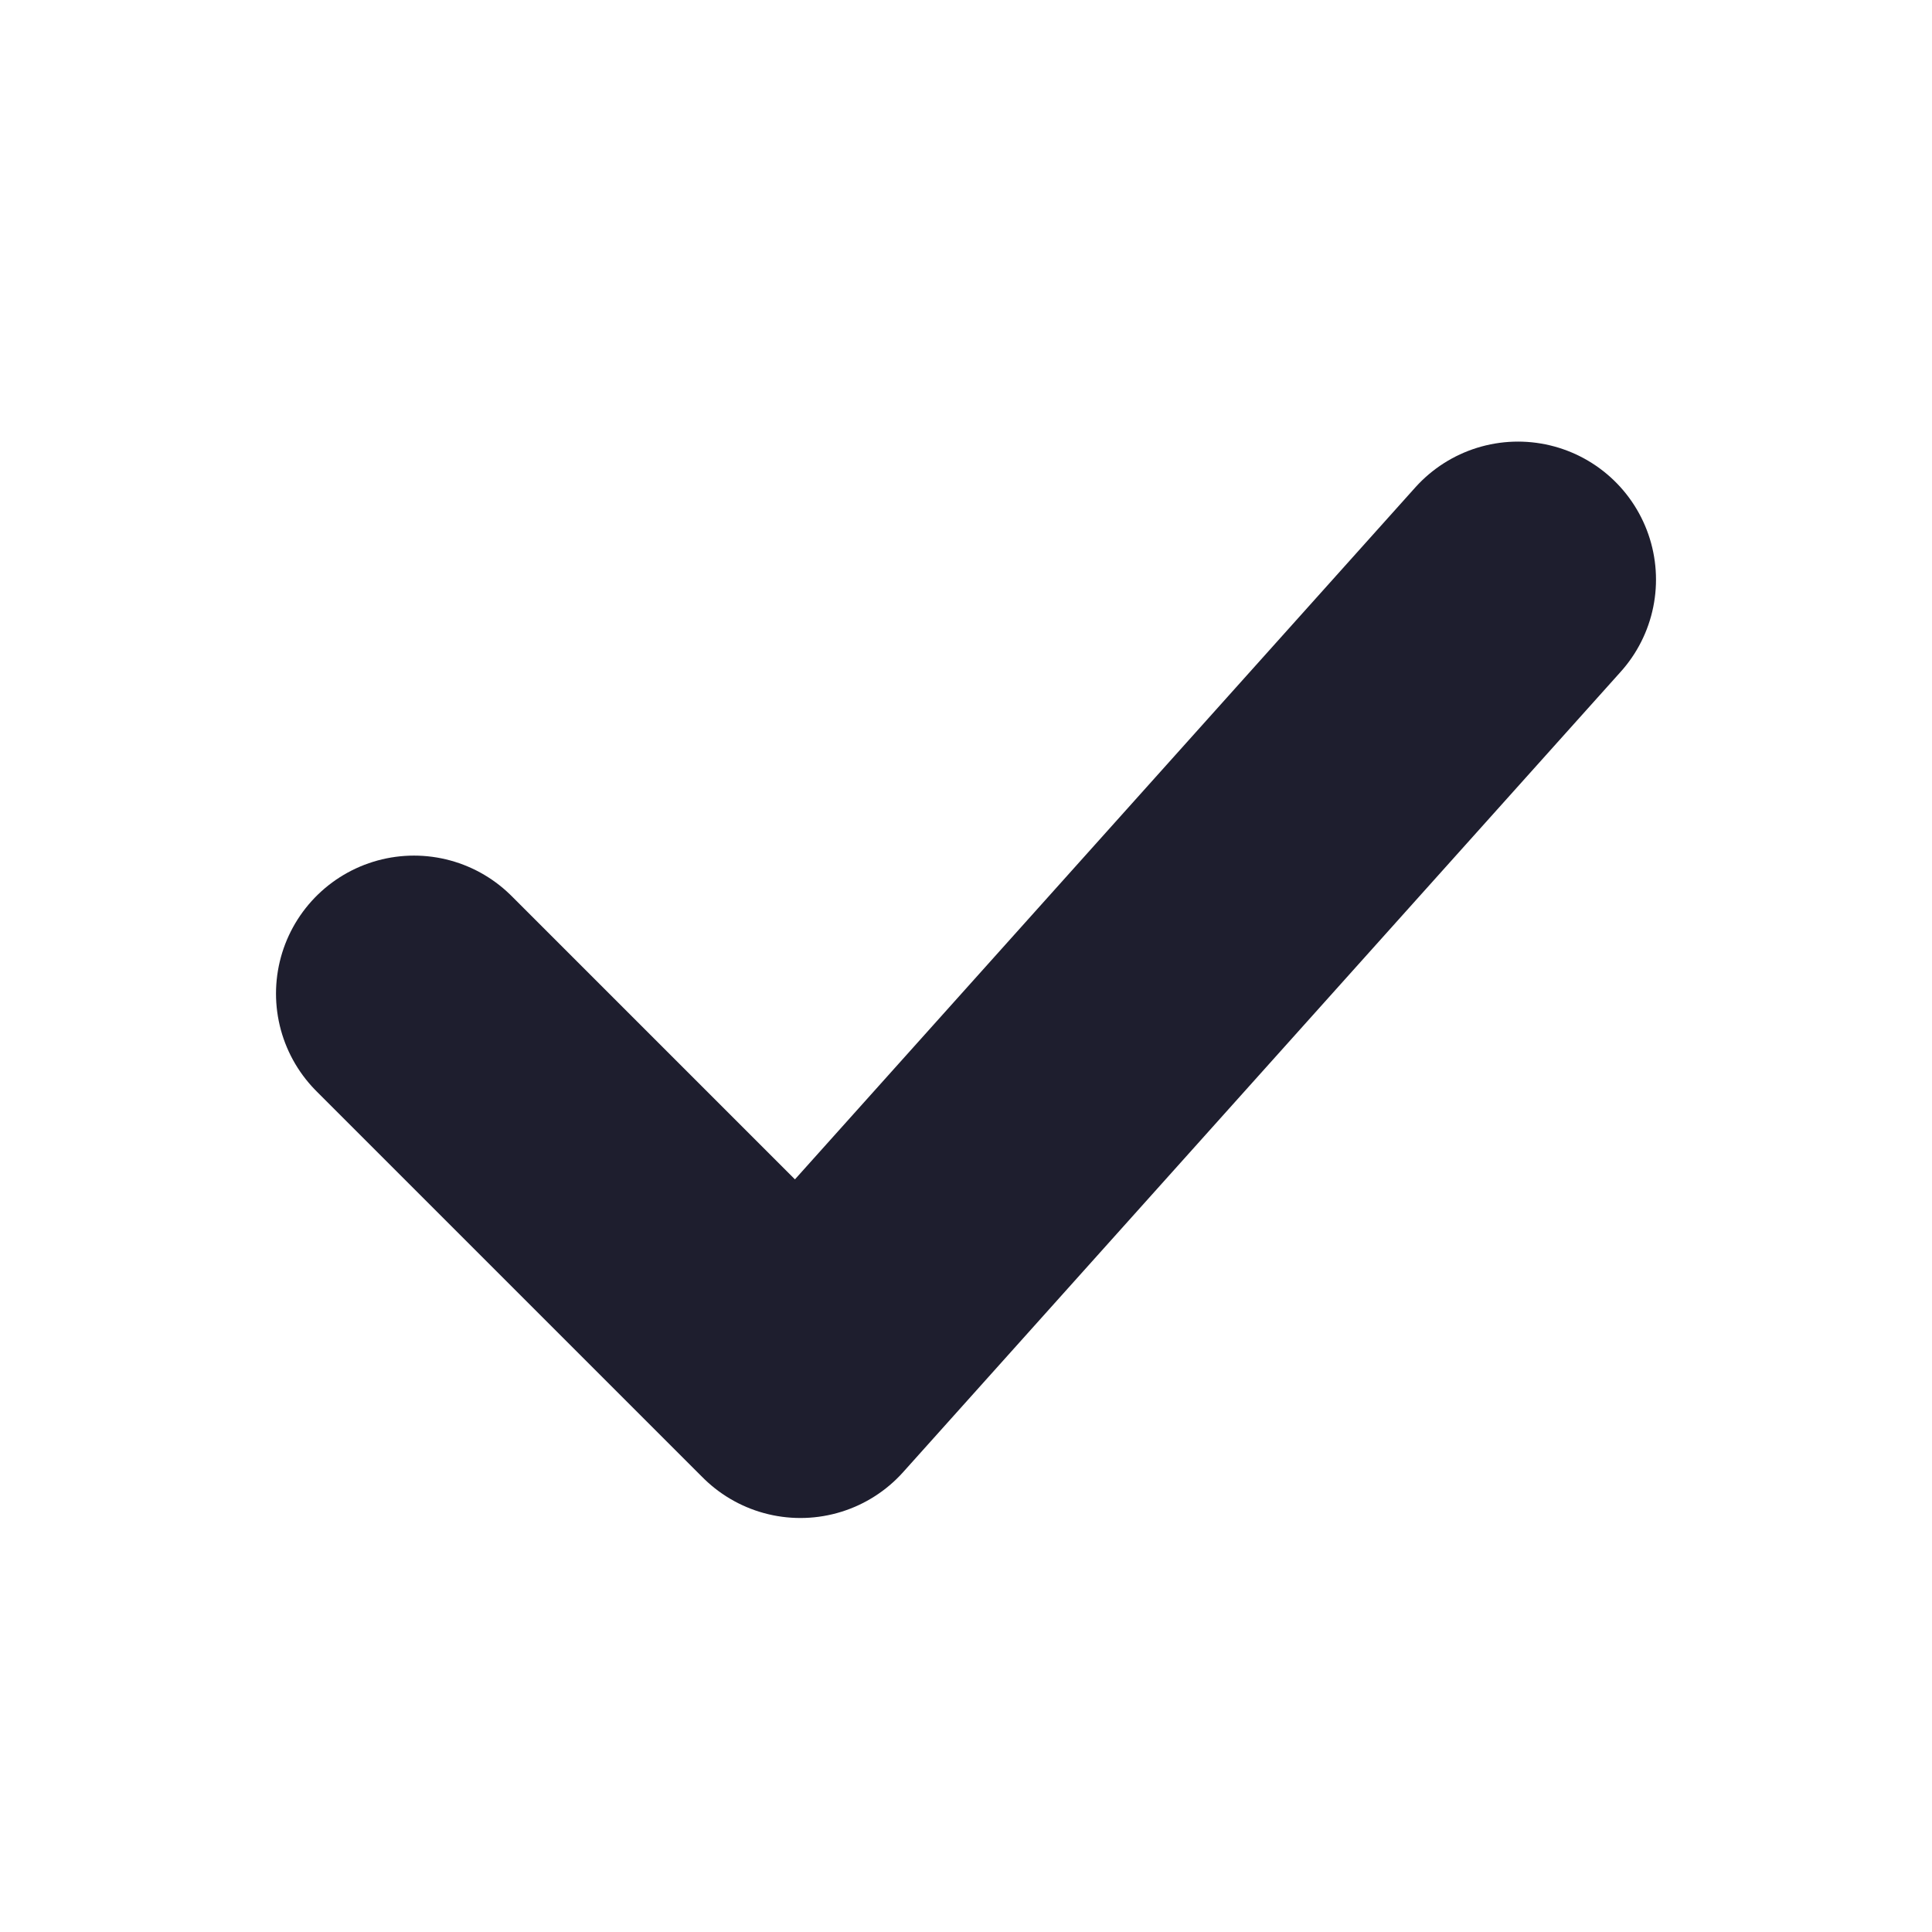
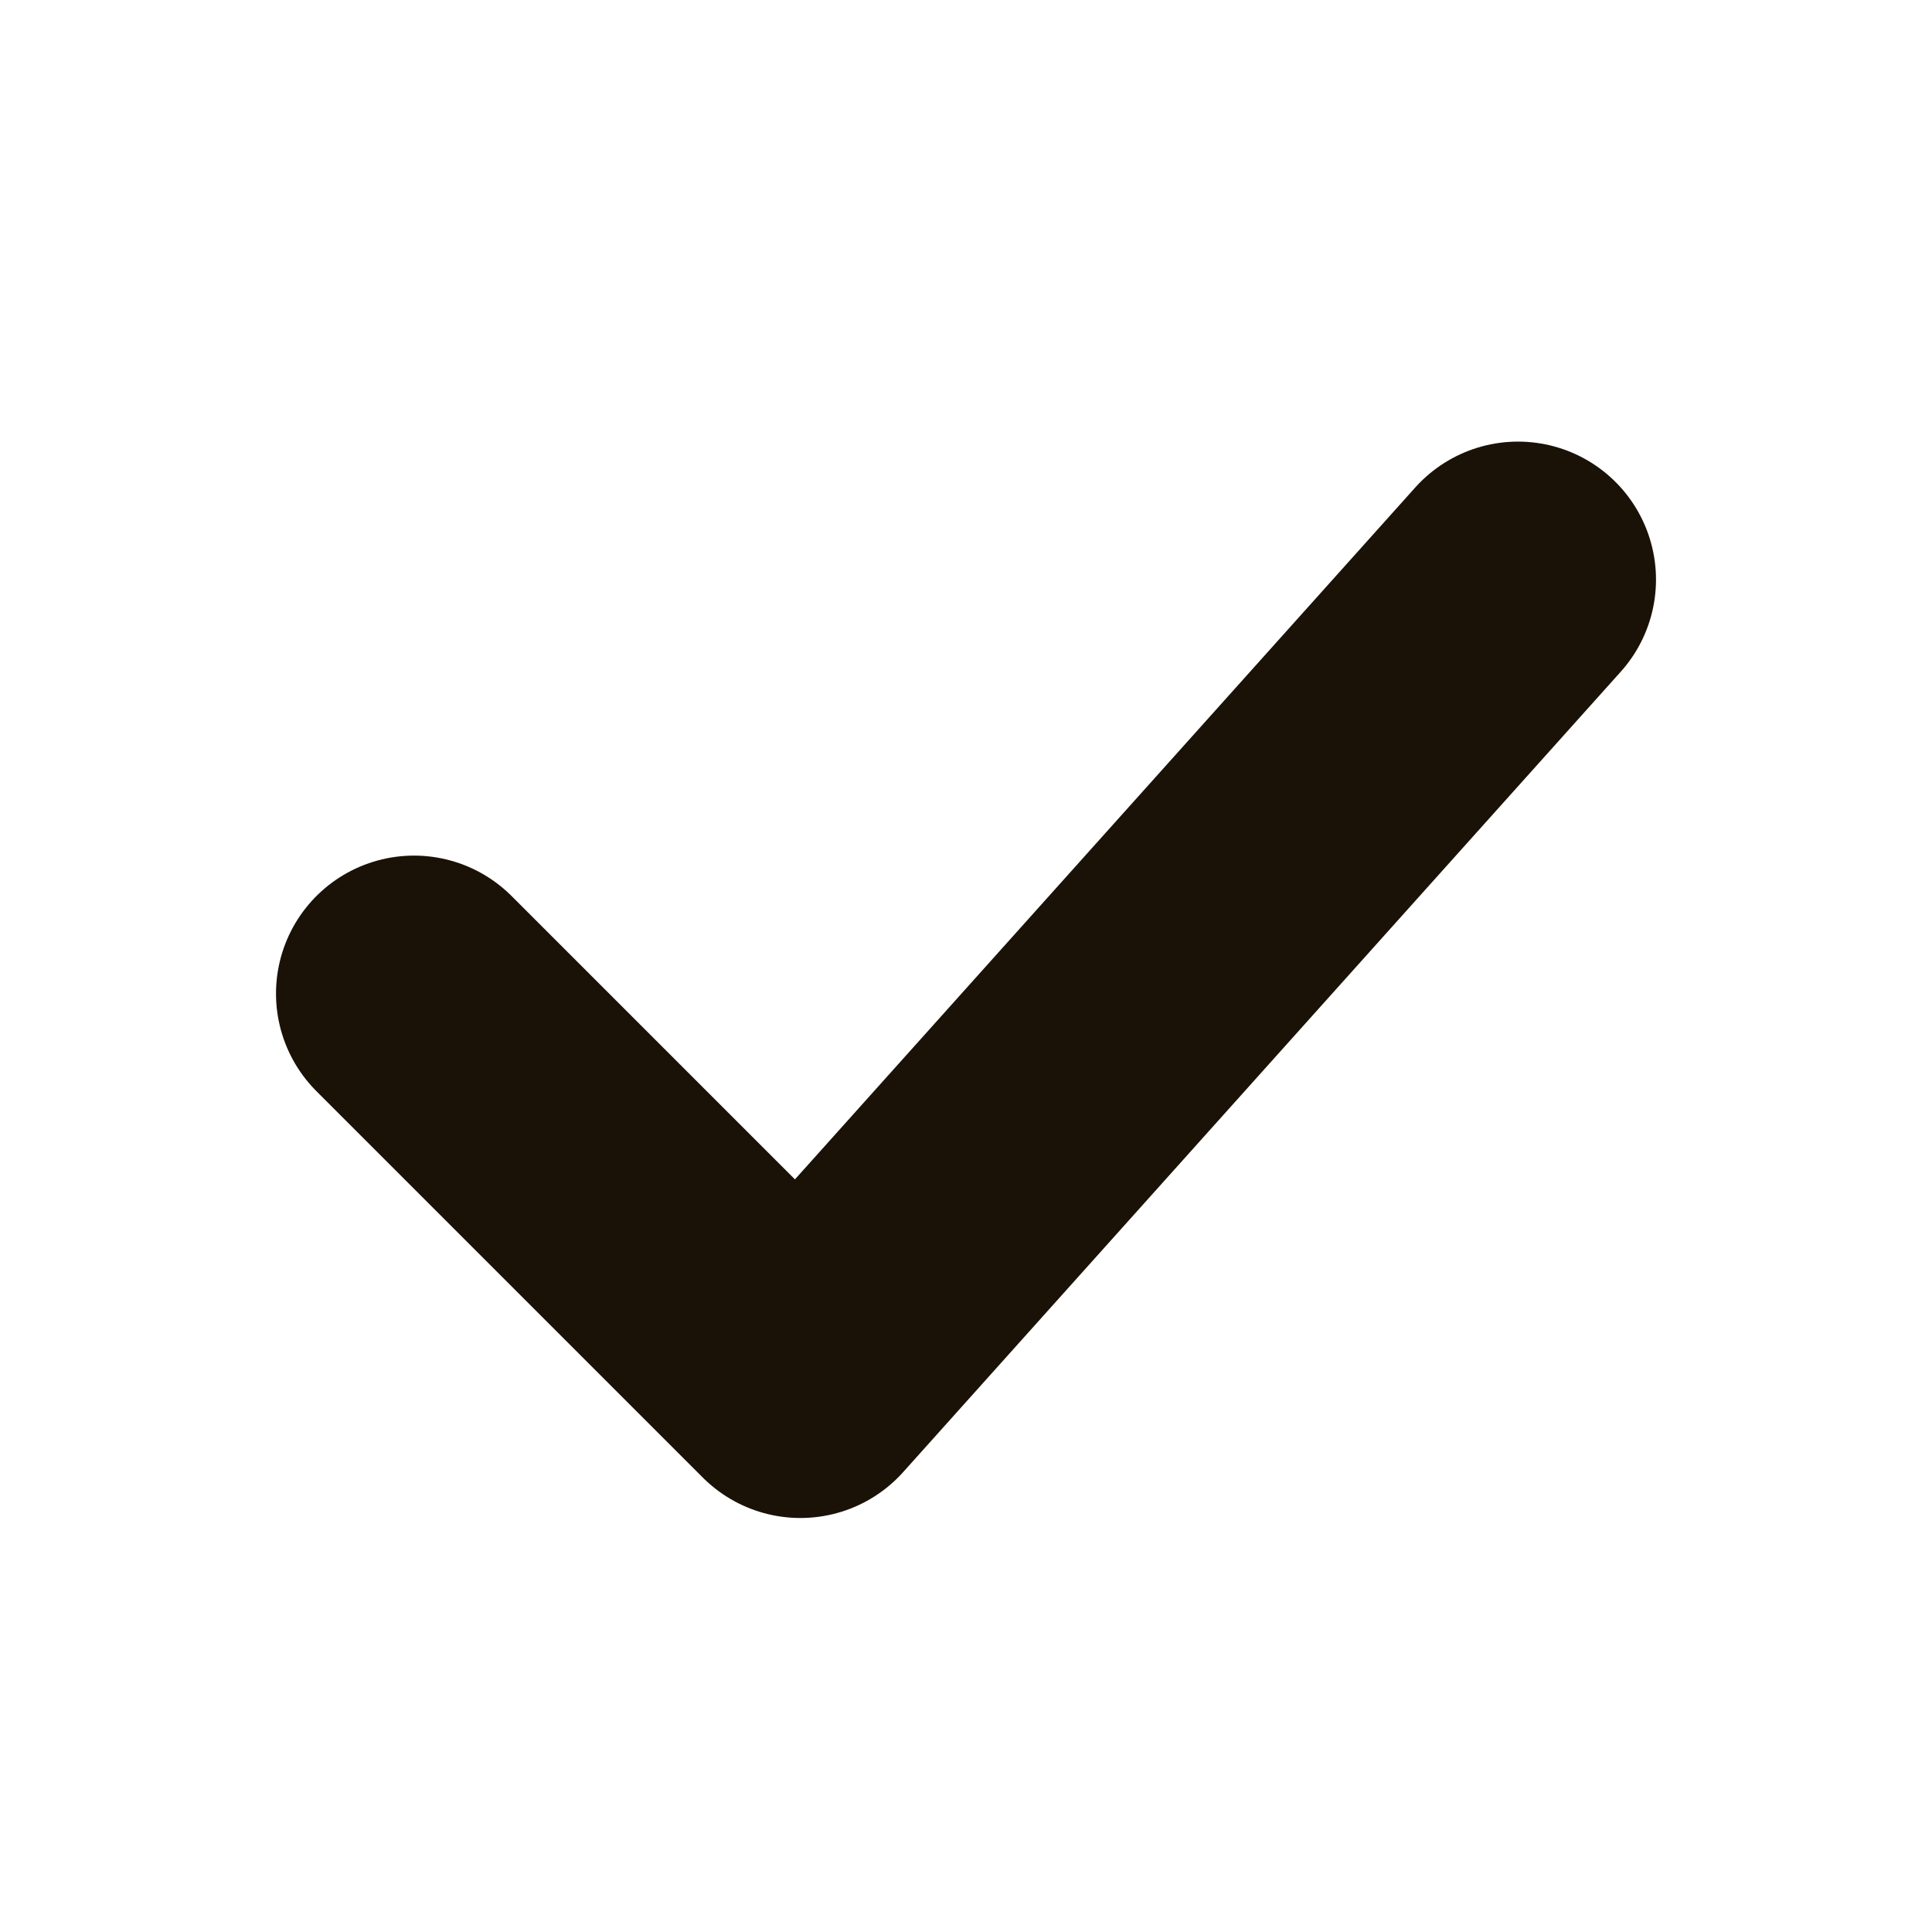
<svg xmlns="http://www.w3.org/2000/svg" width="14" height="14" viewBox="0 0 14 14">
-   <path d="M3 7.2 L5.8 10 L11 4.2" fill="none" stroke="#1e1e2e" stroke-width="2" stroke-linecap="round" stroke-linejoin="round" />
+   <path d="M3 7.2 L5.8 10 L11 4.2" fill="none" stroke="#1a1206" stroke-width="2" stroke-linecap="round" stroke-linejoin="round" />
</svg>
